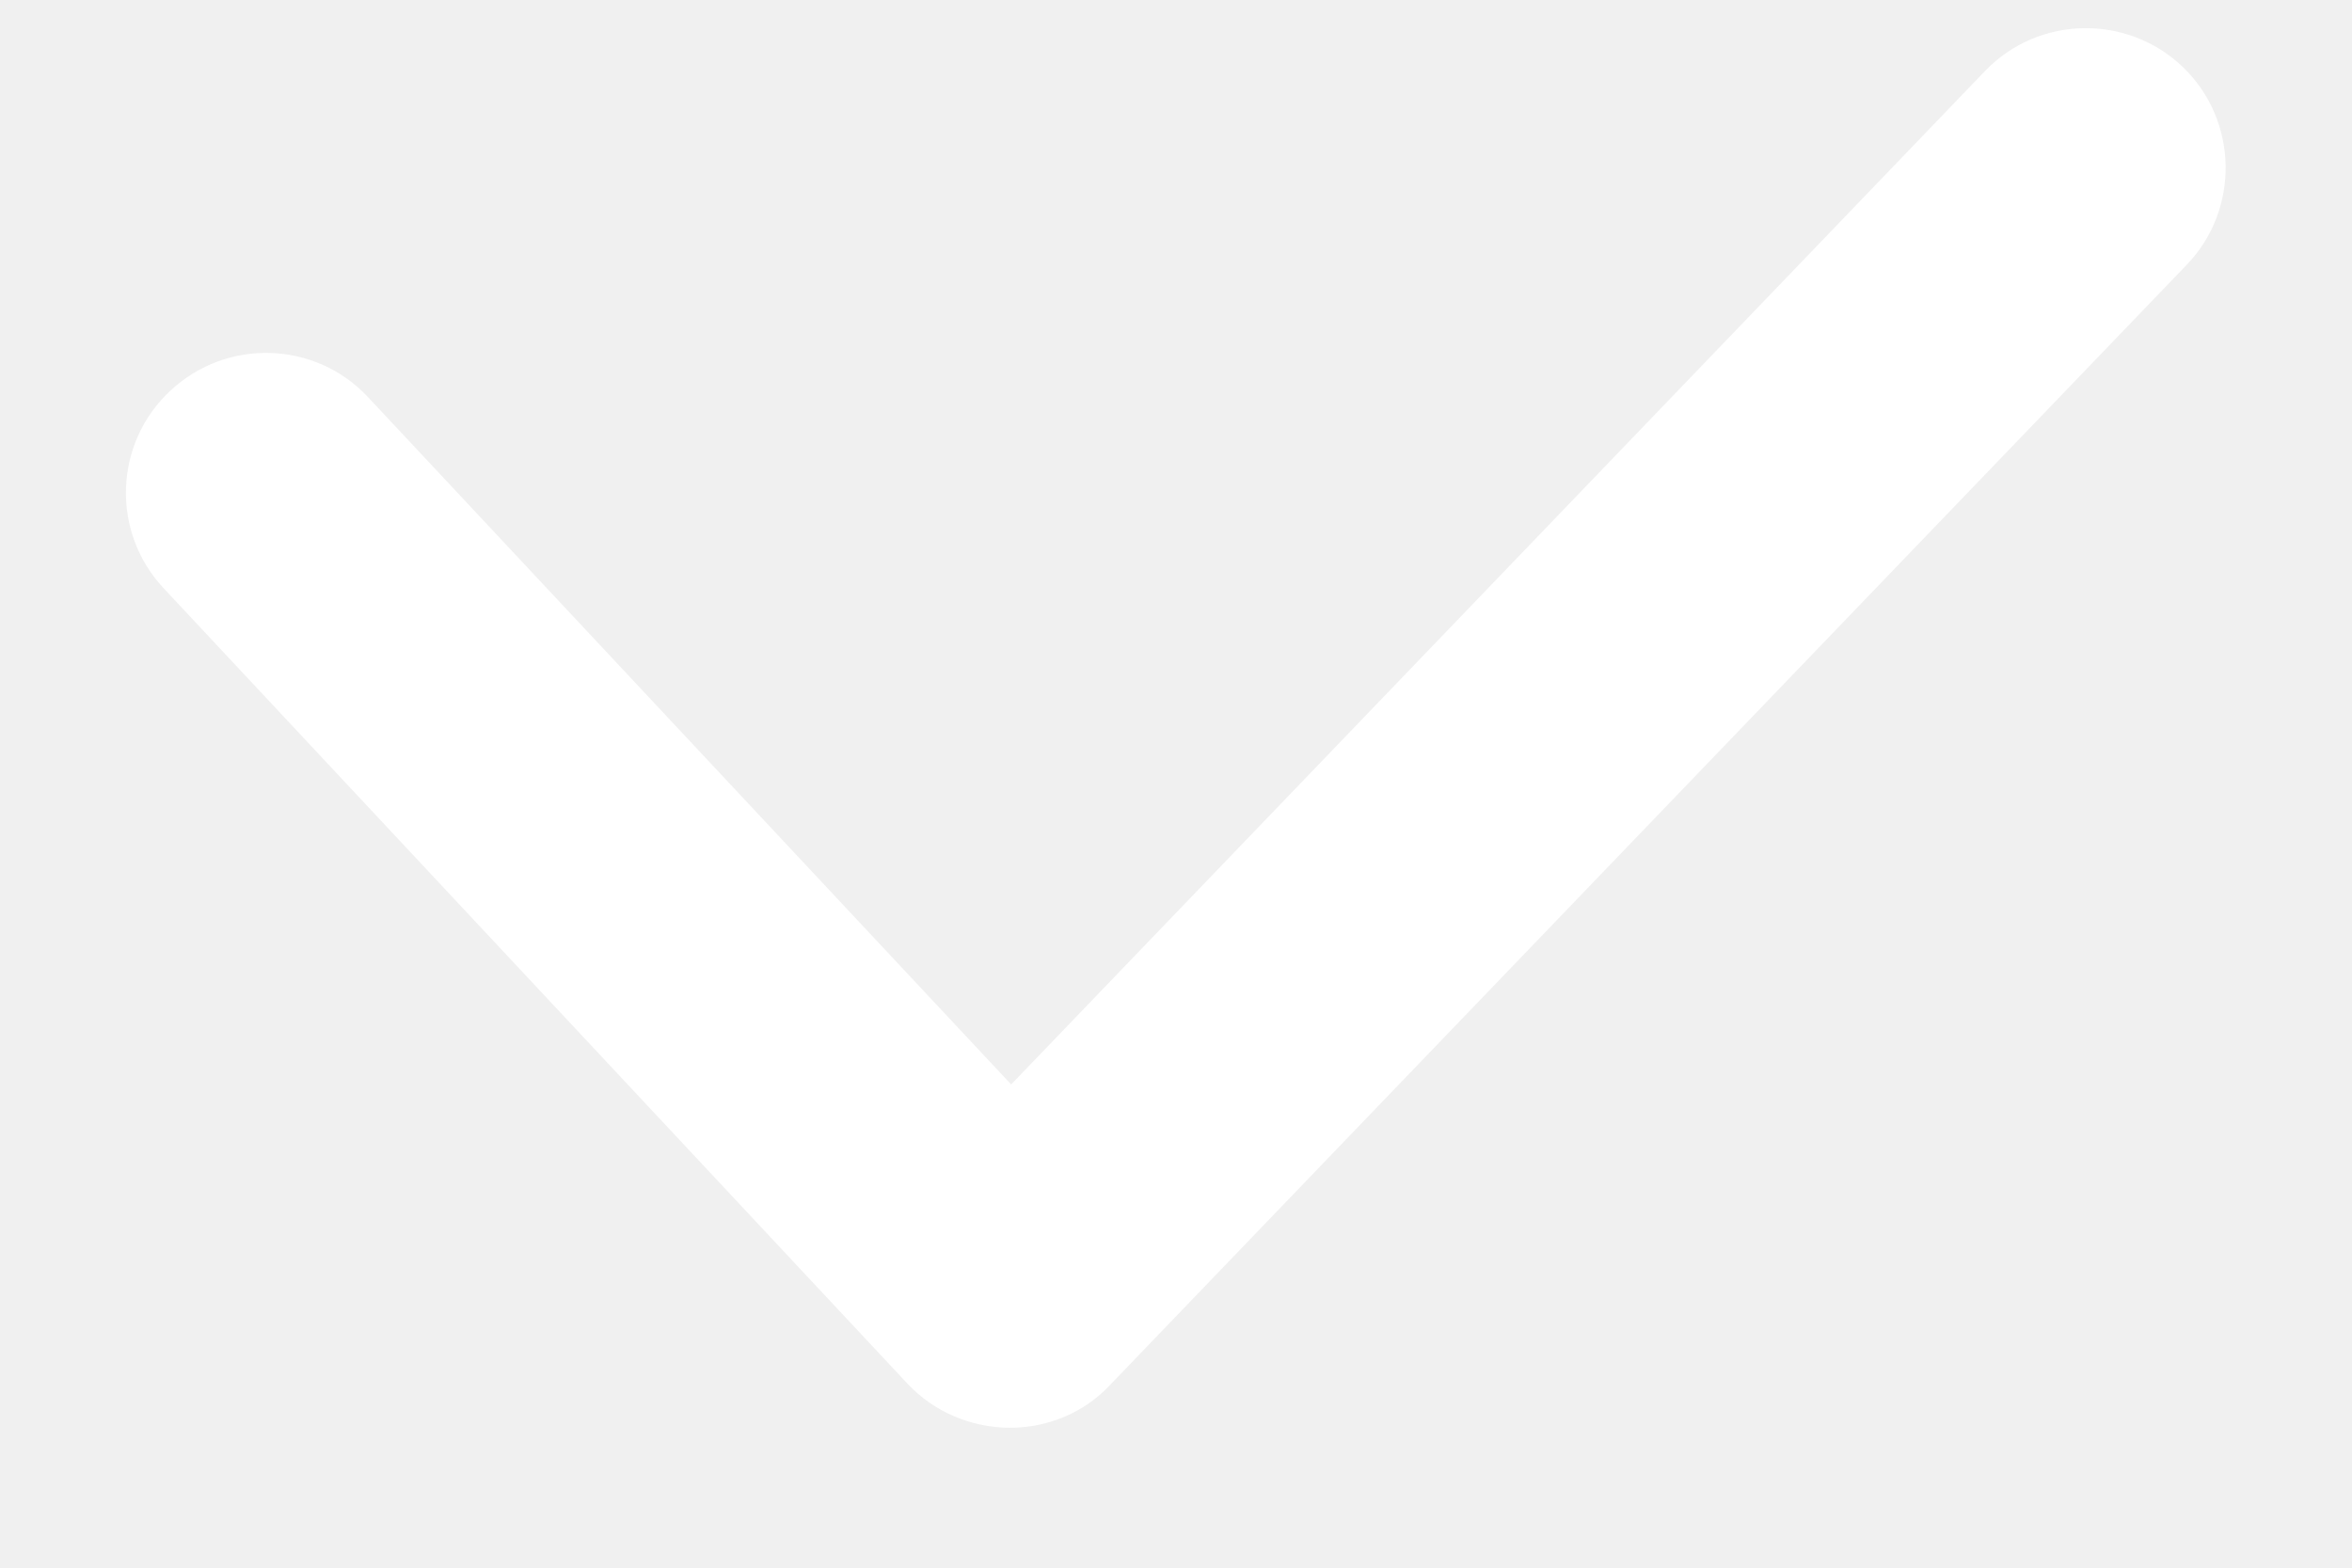
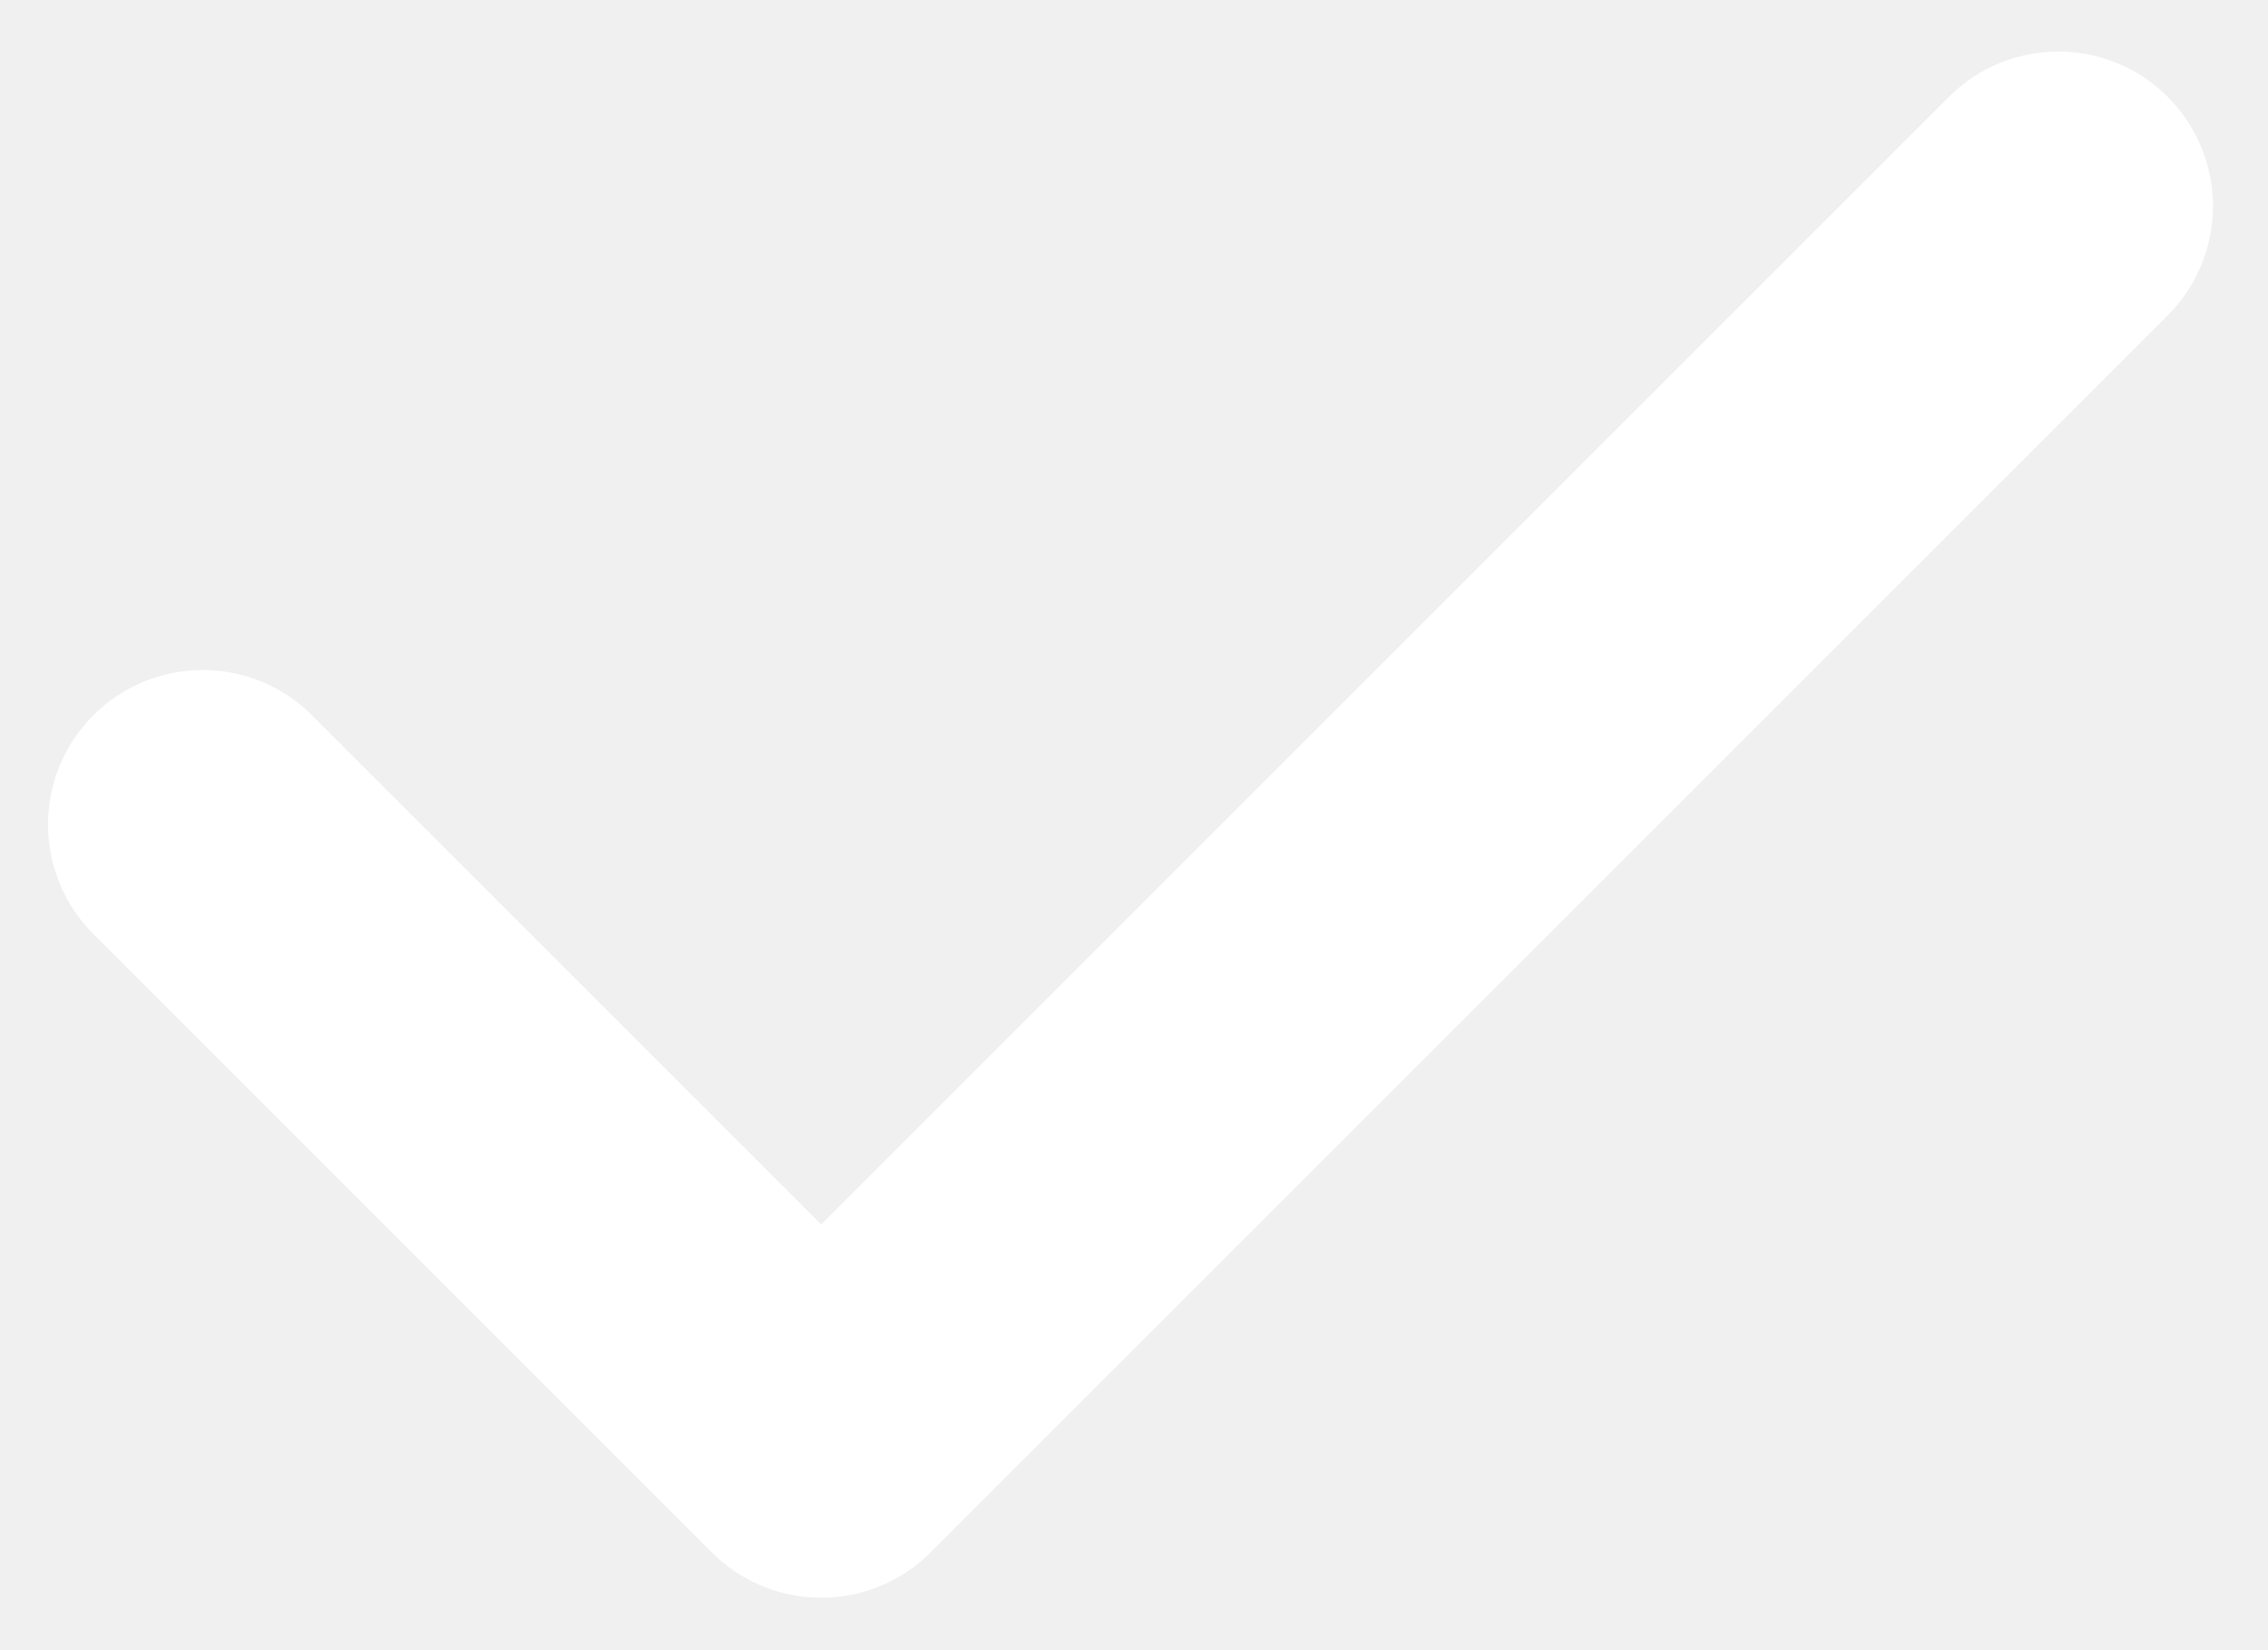
- <svg xmlns="http://www.w3.org/2000/svg" width="12" height="8" viewBox="0 0 12 8" fill="none">
-   <path d="M5.152 7.286H5.148C4.952 7.284 4.764 7.204 4.63 7.061L0.836 3.003C0.565 2.715 0.581 2.262 0.869 1.994C1.157 1.724 1.61 1.739 1.878 2.027L5.159 5.534L10.128 0.362C10.4 0.079 10.853 0.07 11.137 0.342C11.42 0.614 11.429 1.068 11.157 1.351L5.666 7.065C5.534 7.208 5.347 7.286 5.152 7.286Z" fill="white" />
+ <svg xmlns="http://www.w3.org/2000/svg" width="11" height="8" viewBox="0 0 11 8" fill="none">
+   <path d="M0.983 4L3.983 7L9.983 1" stroke="white" stroke-width="1.5" stroke-linecap="round" stroke-linejoin="round" />
</svg>
